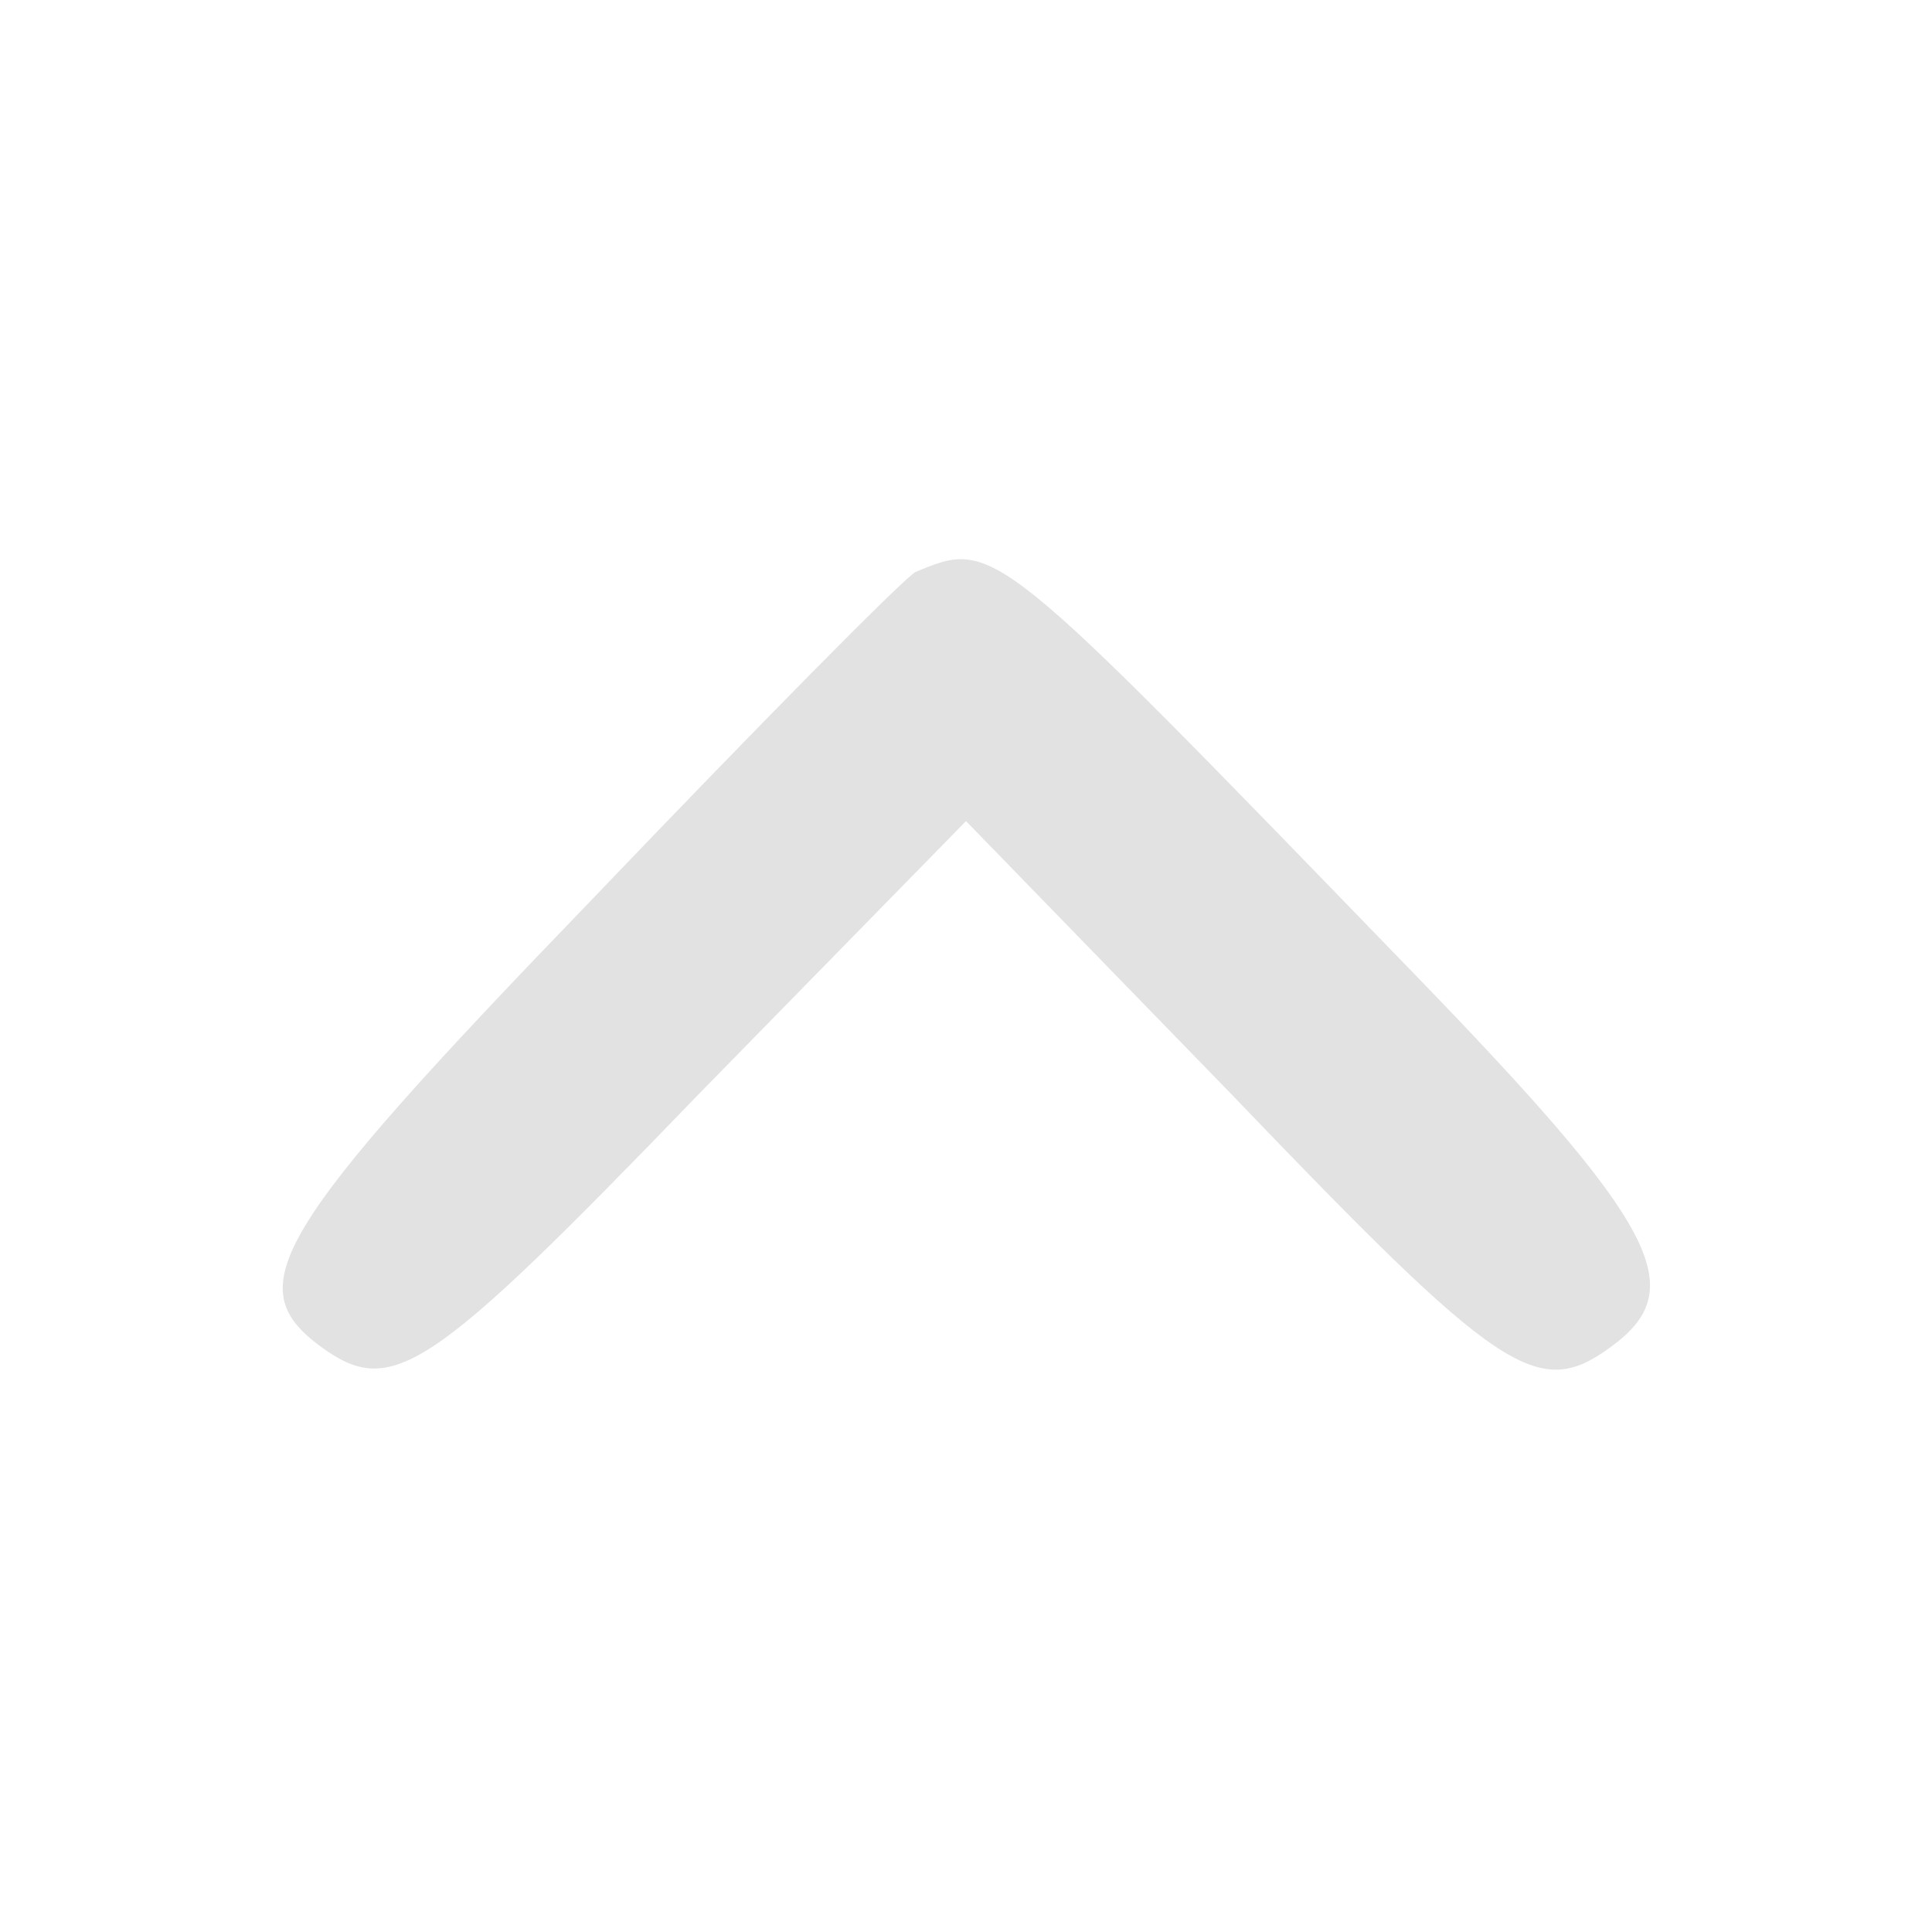
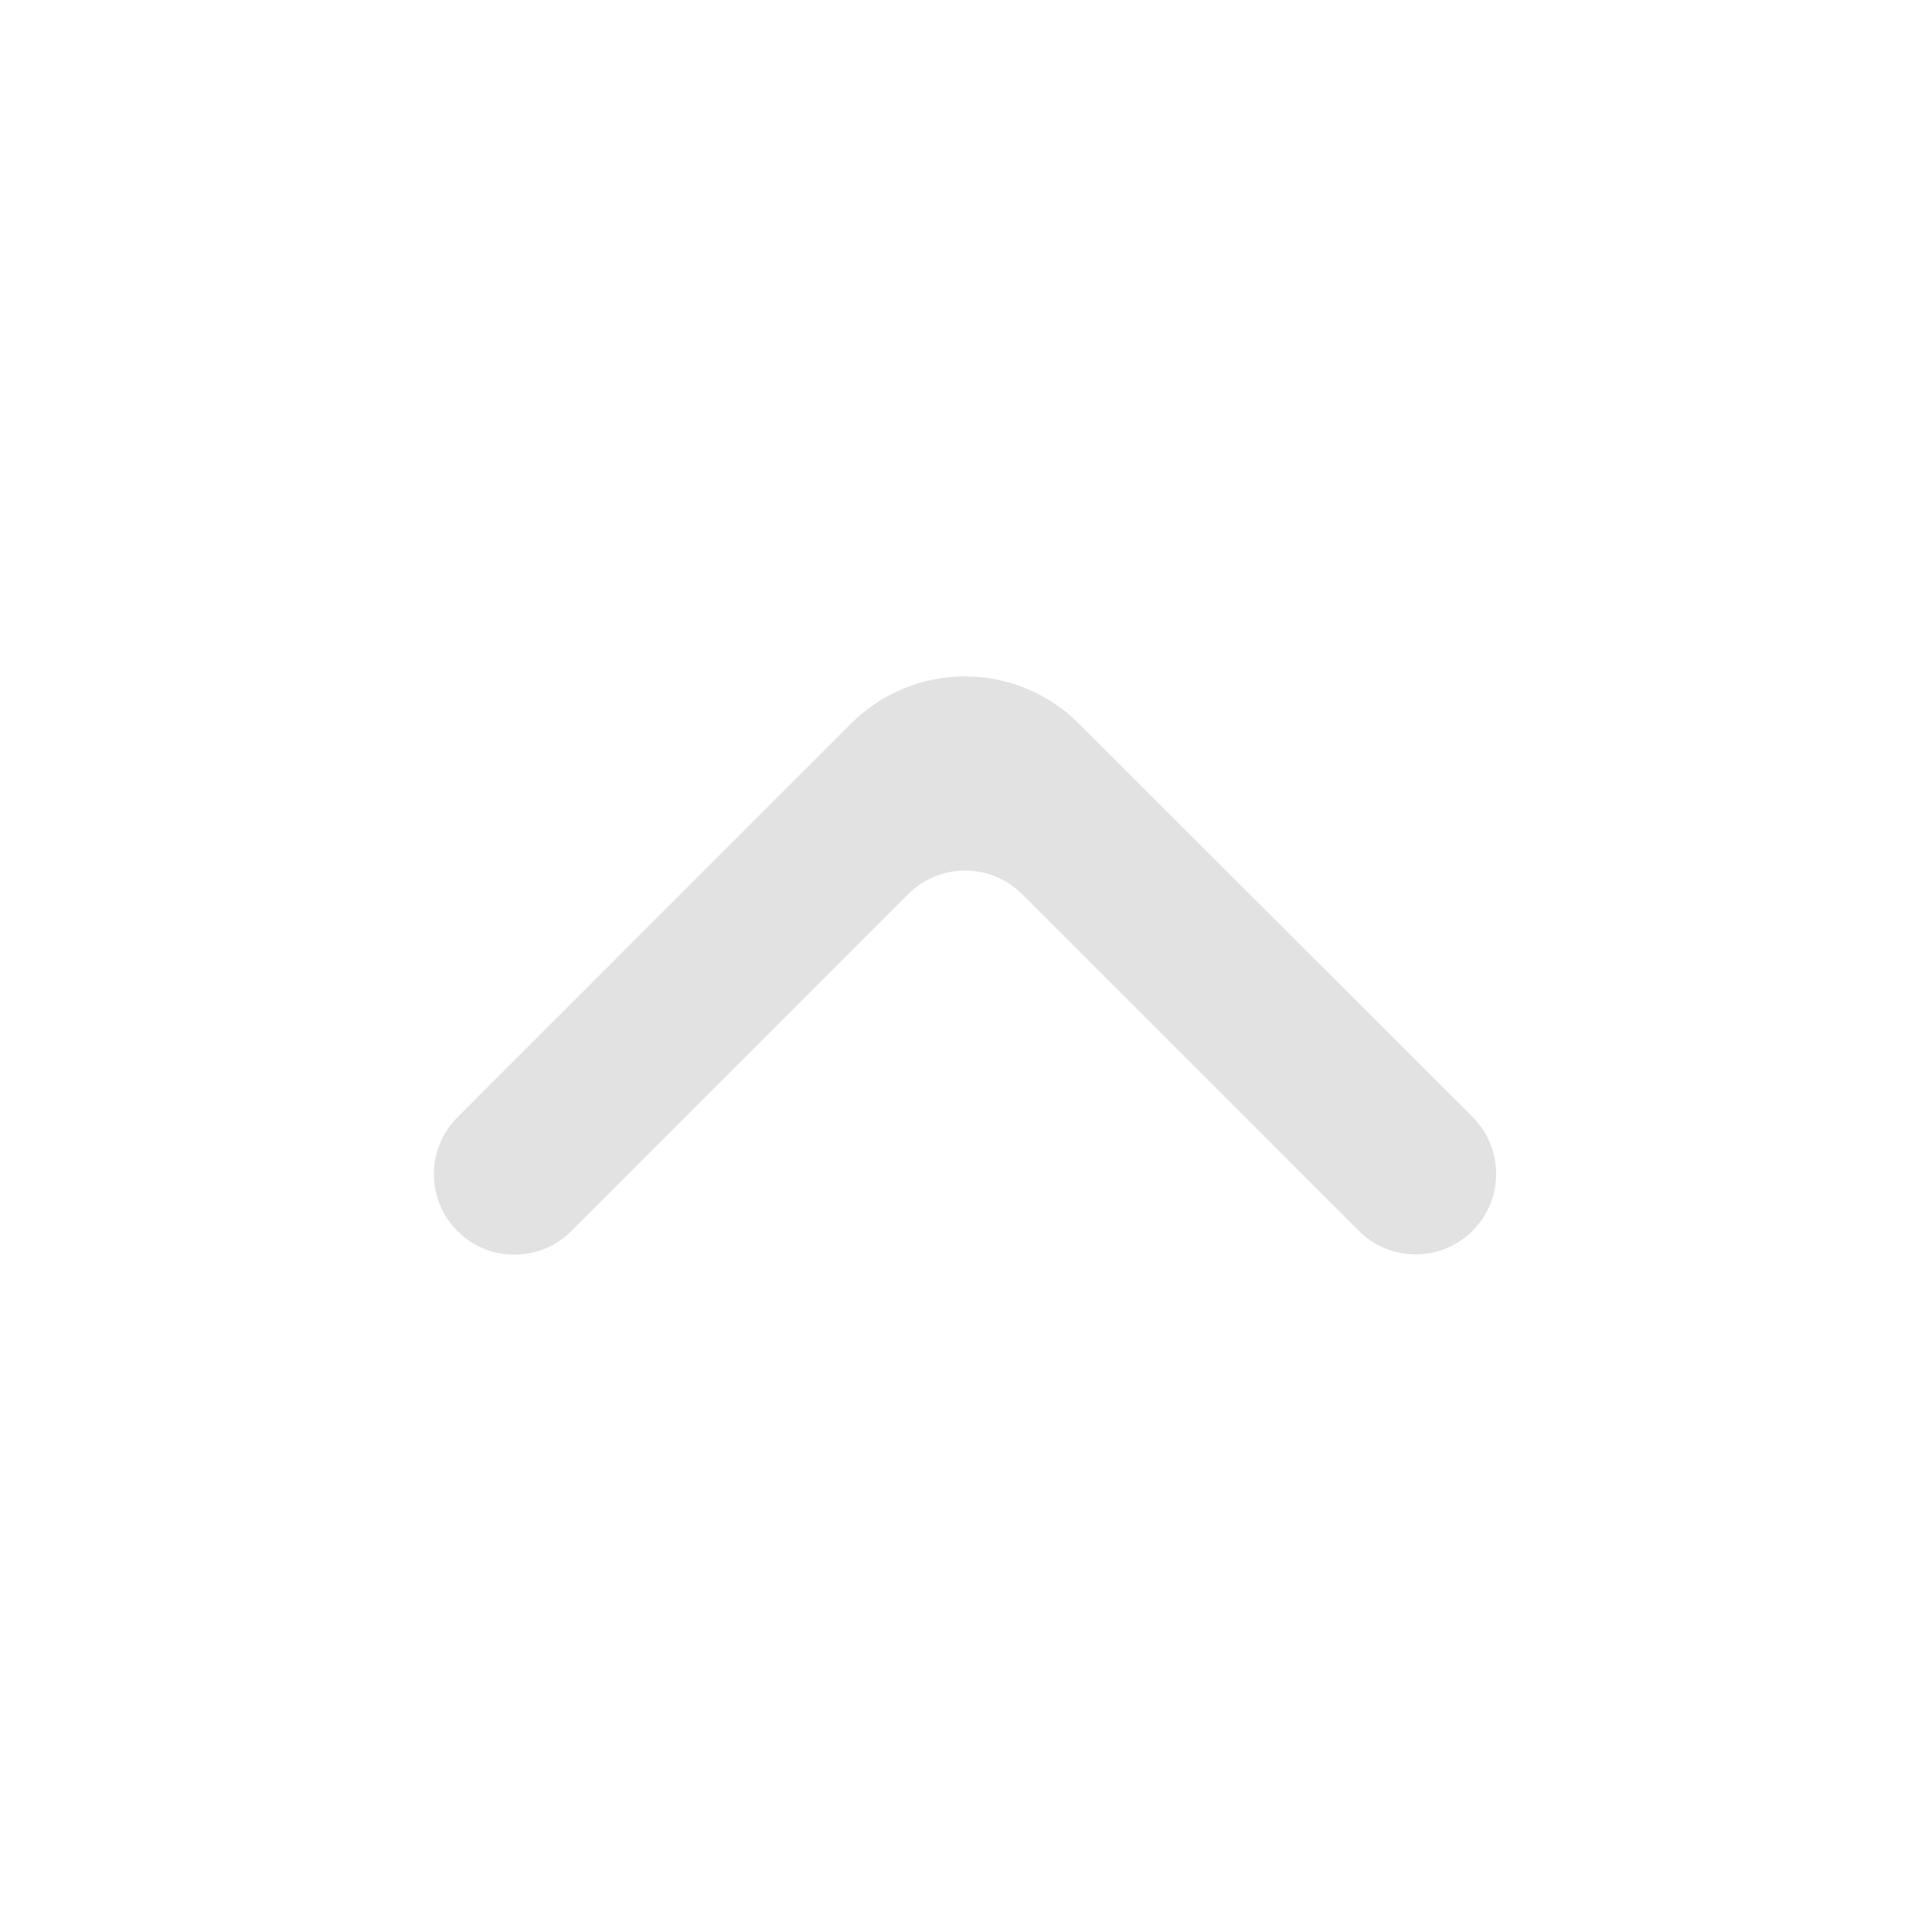
- <svg xmlns="http://www.w3.org/2000/svg" version="1.0" width="100pt" height="100pt" viewBox="0 0 100 100" preserveAspectRatio="xMidYMid meet">
-   <g transform="translate(0,100) scale(0.1,-0.1)" fill="#e2e2e2" stroke="none">
-     <path d="M474 704 c-5 -2 -81 -79 -168 -170 -166 -172 -182 -200 -140 -231 37 -27 56 -14 195 130 l139 142 138 -142 c139 -145 158 -158 196 -130 41 30 25 62 -104 195 -216 223 -215 223 -256 206z" />
-   </g>
+ <svg xmlns="http://www.w3.org/2000/svg" width="100px" height="100px" viewBox="0 0 24 24" fill="none">
+   <path d="M18.293 15.289C18.683 14.899 18.683 14.266 18.293 13.875L13.401 8.988C12.62 8.207 11.354 8.208 10.573 8.988L5.683 13.879C5.292 14.269 5.292 14.902 5.683 15.293C6.073 15.684 6.706 15.684 7.097 15.293L11.282 11.107C11.673 10.717 12.306 10.717 12.697 11.107L16.879 15.289C17.269 15.68 17.902 15.68 18.293 15.289Z" fill="#e2e2e2" />
</svg>
